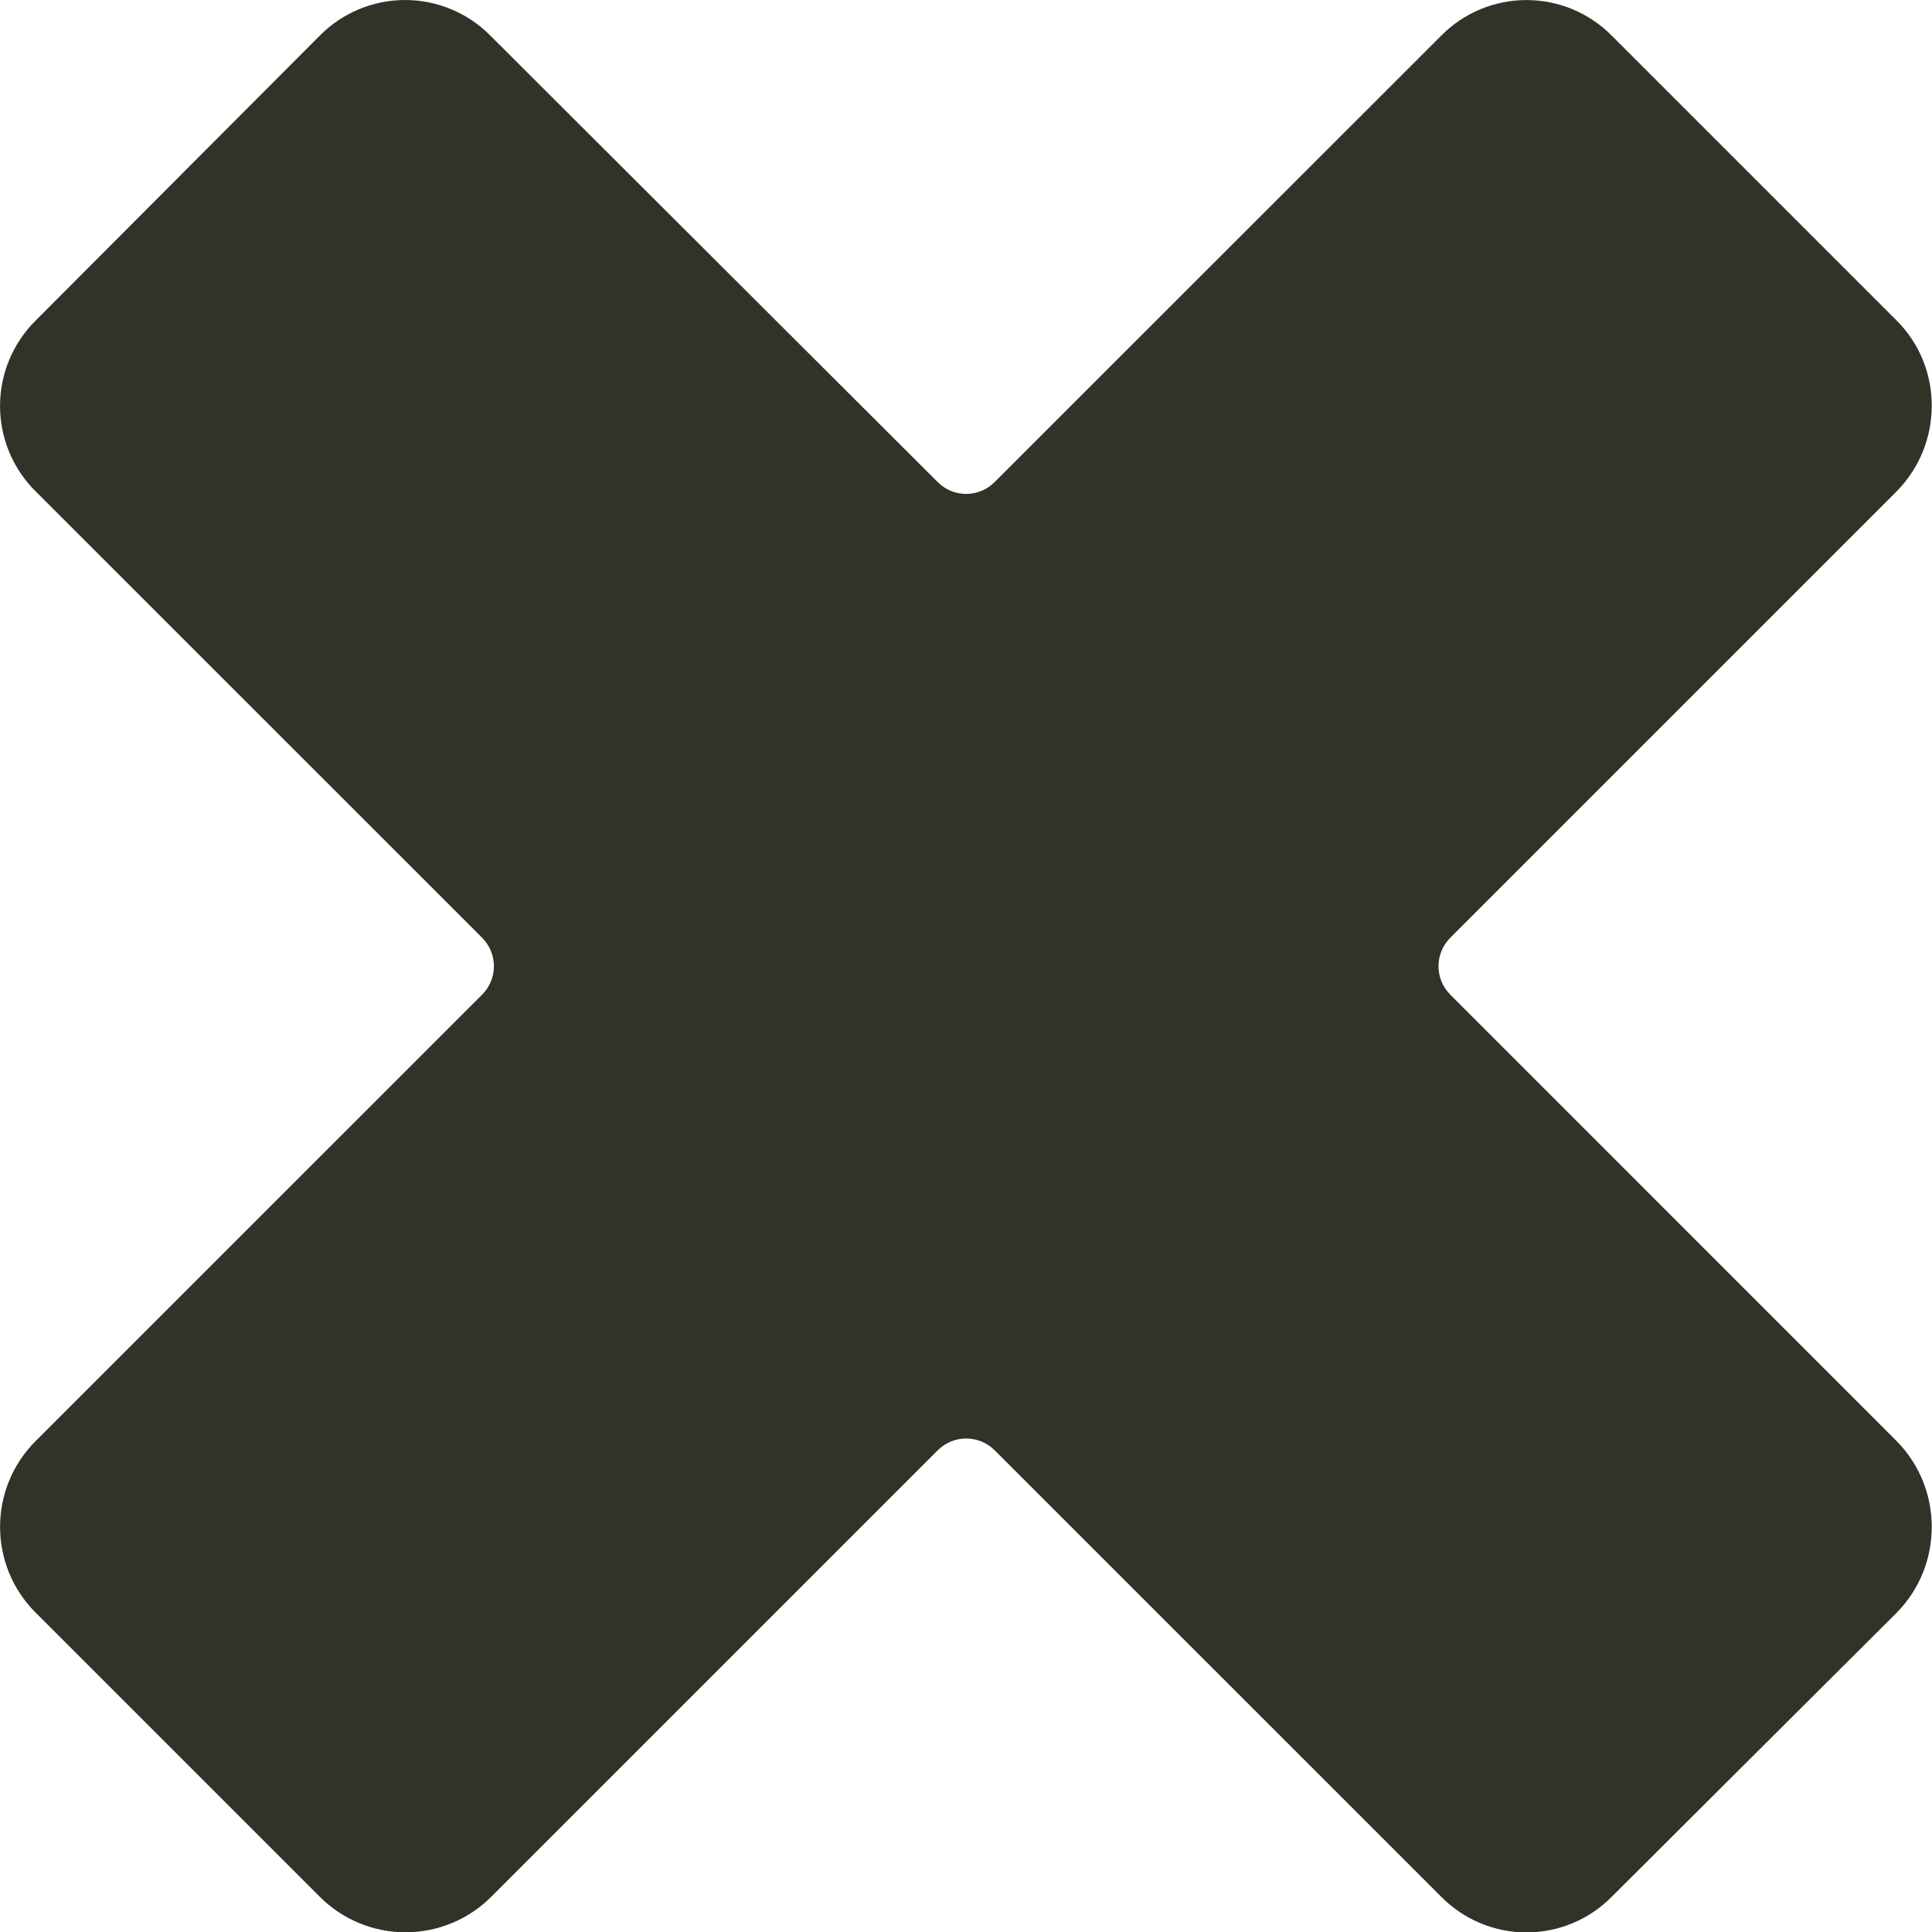
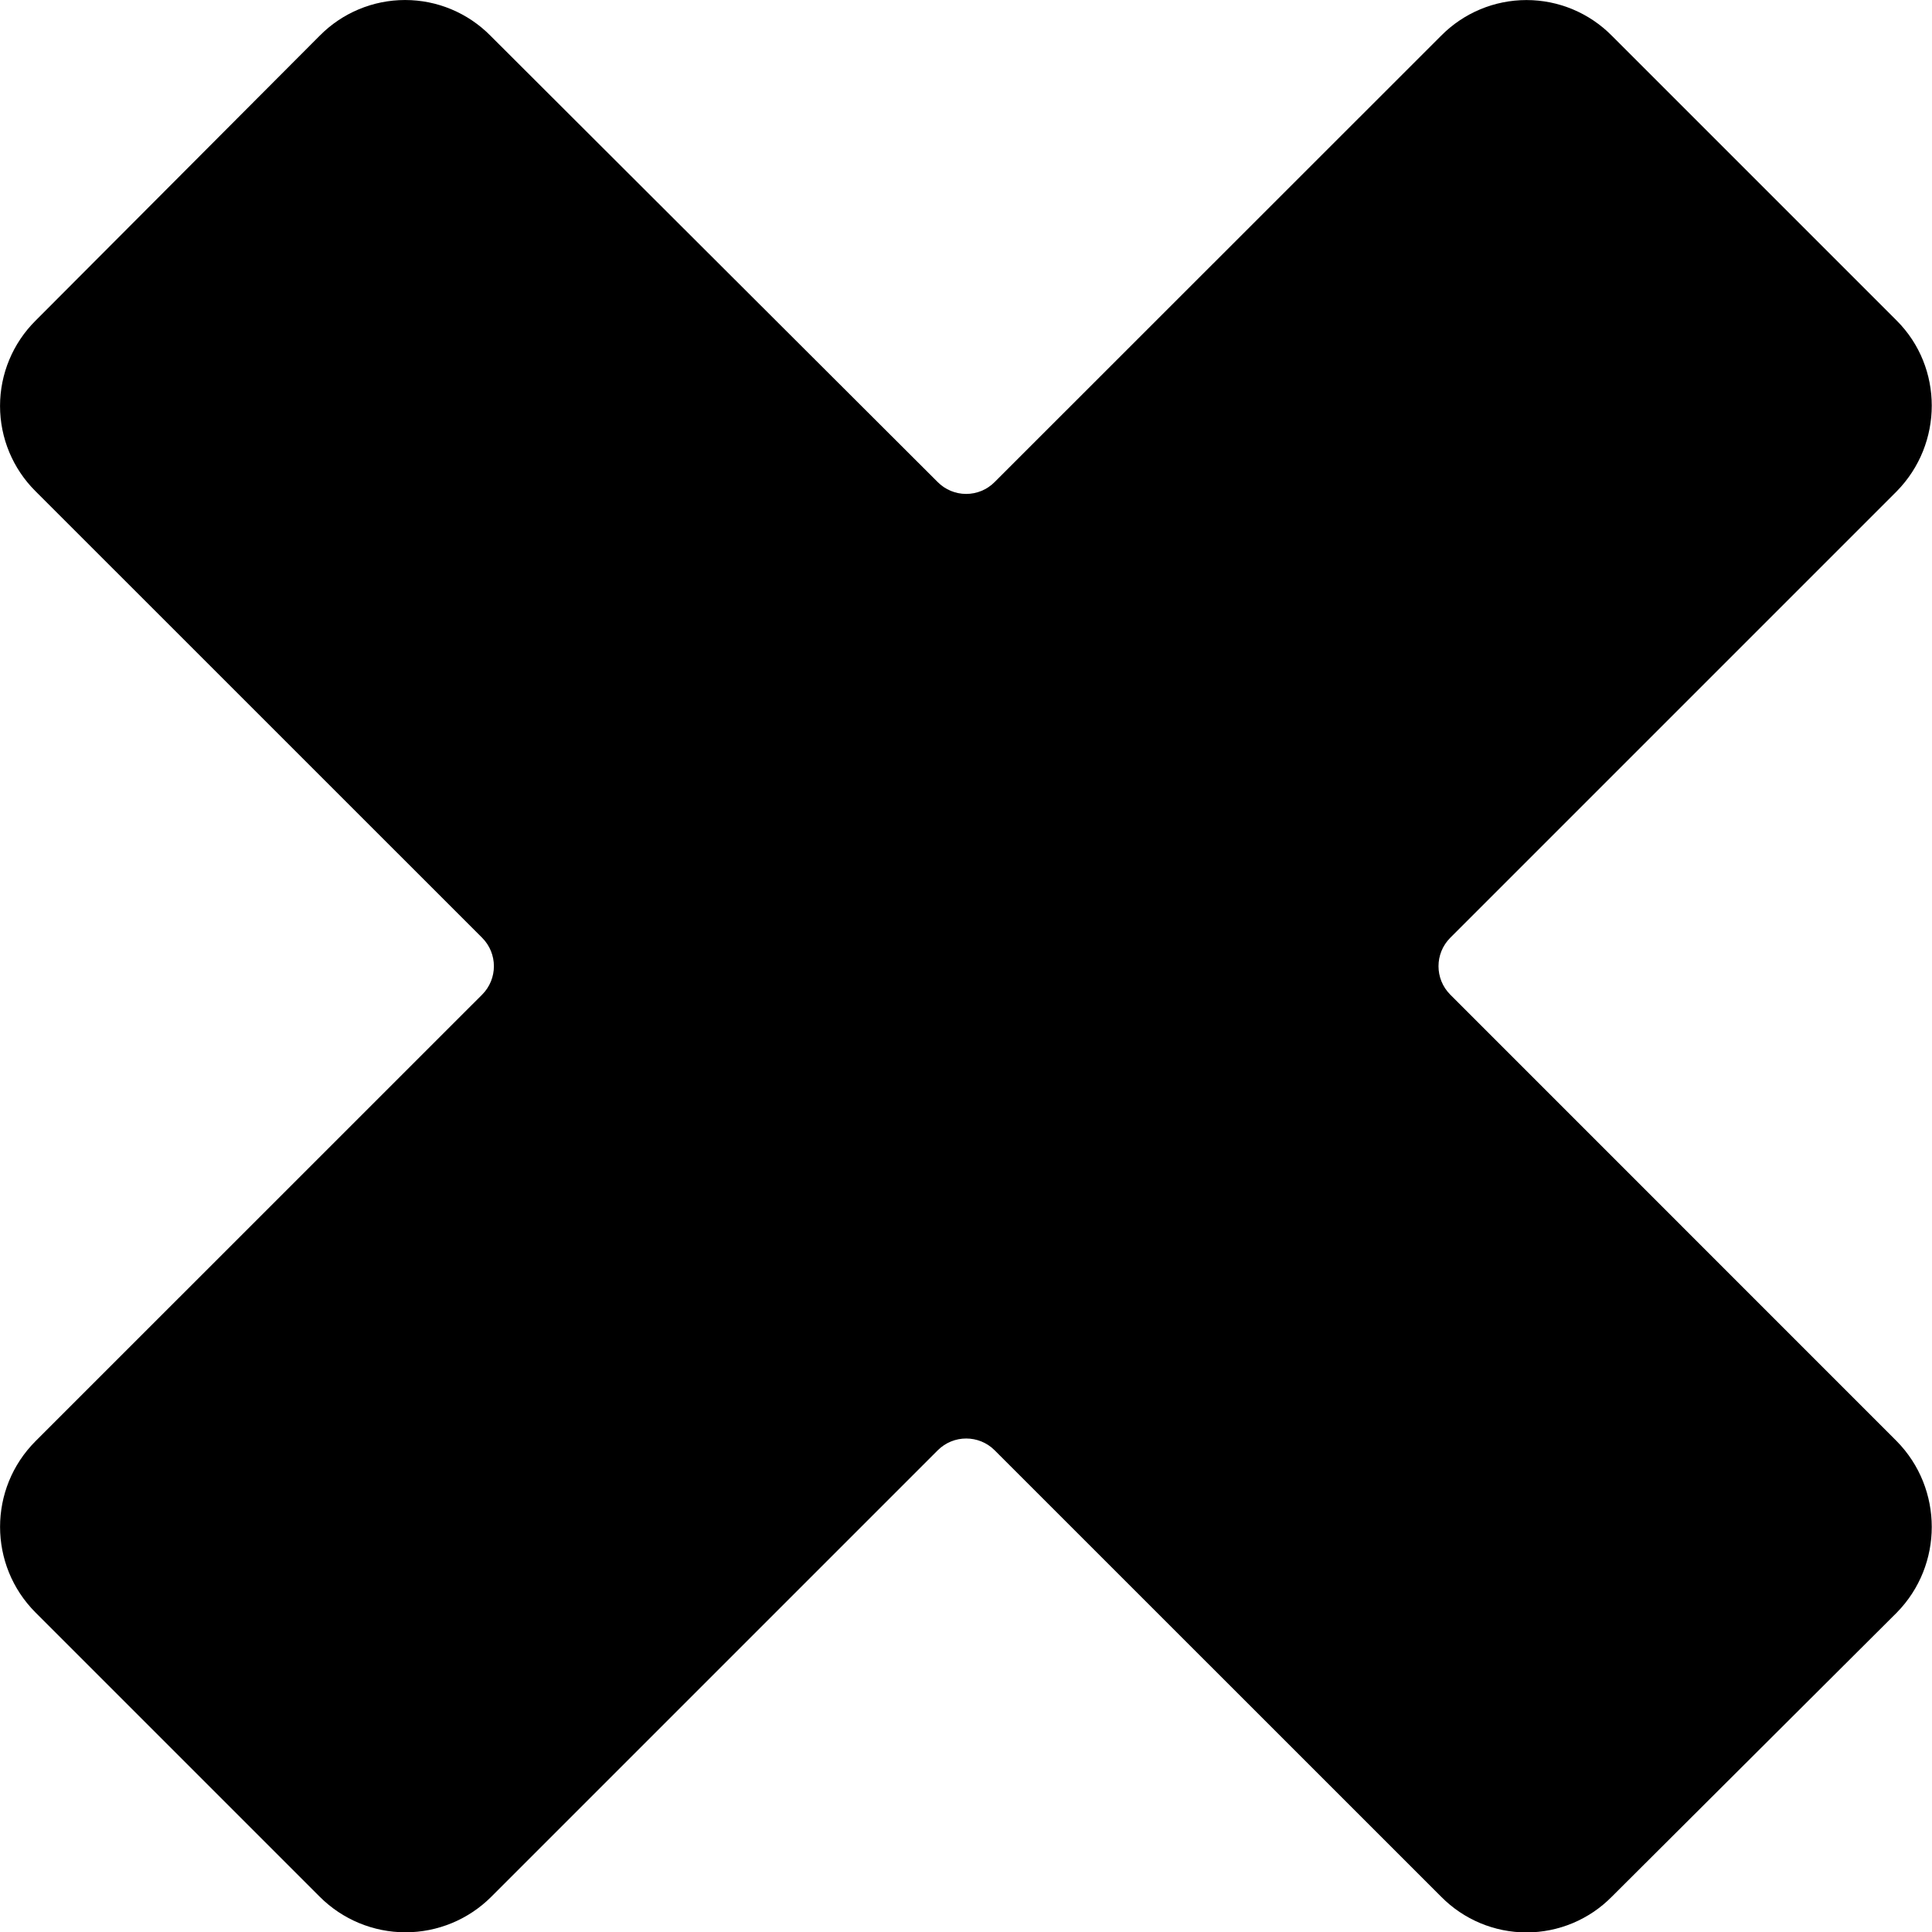
<svg xmlns="http://www.w3.org/2000/svg" width="24" height="24" viewBox="0 0 24 24">
-   <g id="Symbols" fill="none" fill-rule="evenodd">
-     <g id="Icons/24x24/Cross/Black" fill="#323228">
-       <path d="M23.562 17.903c.58.59.58 1.54 0 2.13l-3.54 3.529a1.488 1.488 0 0 1-2.119 0l-5.547-5.546a.5.5 0 0 0-.707 0l-5.546 5.546a1.506 1.506 0 0 1-2.131 0l-3.53-3.53a1.506 1.506 0 0 1 0-2.13l5.547-5.546a.5.5 0 0 0 0-.707L.442 6.103a1.493 1.493 0 0 1 0-2.12l3.53-3.54a1.49 1.49 0 0 1 2.12 0l5.557 5.546a.498.498 0 0 0 .706 0L17.903.443a1.49 1.49 0 0 1 2.119 0l3.54 3.54c.58.58.58 1.529 0 2.12l-5.546 5.546a.5.5 0 0 0 0 .707l5.546 5.547z" id="Fill-1" />
-     </g>
-   </g>
+   <path d="M23.562 17.903c.58.59.58 1.54 0 2.13l-3.54 3.529a1.488 1.488 0 0 1-2.119 0l-5.547-5.546a.5.5 0 0 0-.707 0l-5.546 5.546a1.506 1.506 0 0 1-2.131 0l-3.53-3.53a1.506 1.506 0 0 1 0-2.13l5.547-5.546a.5.5 0 0 0 0-.707L.442 6.103a1.493 1.493 0 0 1 0-2.12l3.53-3.54a1.49 1.49 0 0 1 2.12 0l5.557 5.546a.498.498 0 0 0 .706 0L17.903.443a1.49 1.49 0 0 1 2.119 0l3.54 3.54c.58.58.58 1.529 0 2.12l-5.546 5.546a.5.5 0 0 0 0 .707l5.546 5.547z" />
</svg>
